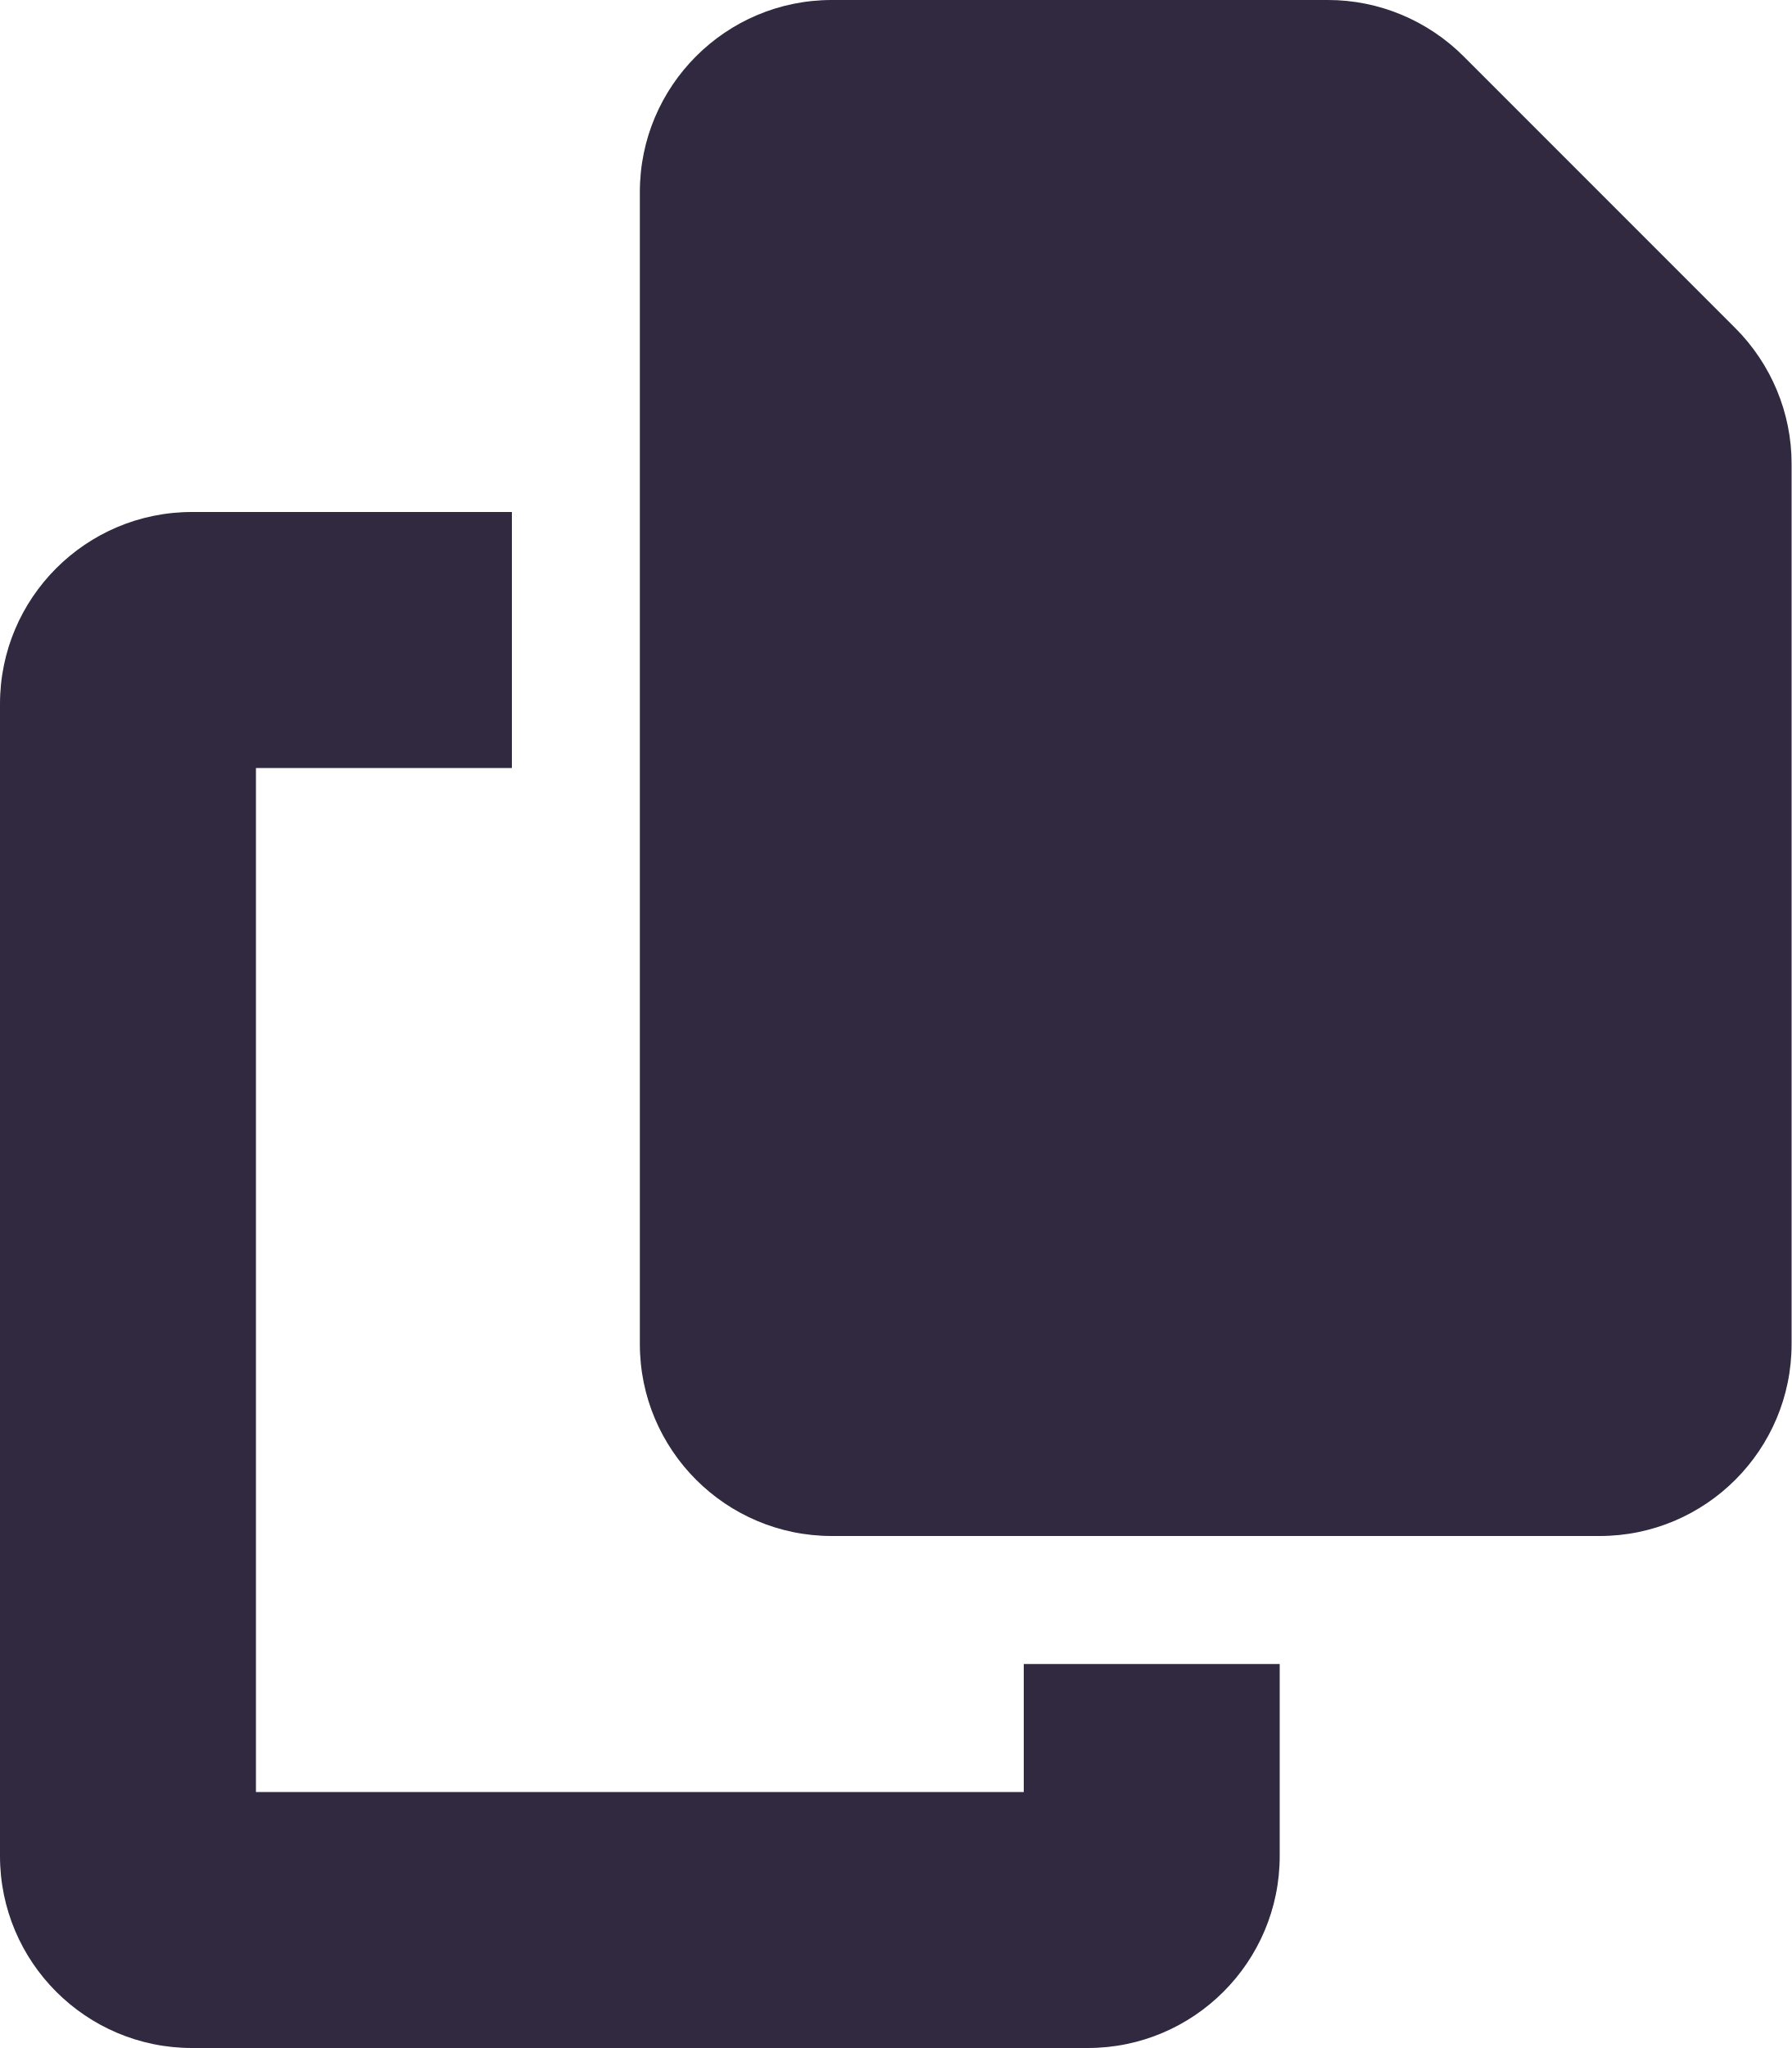
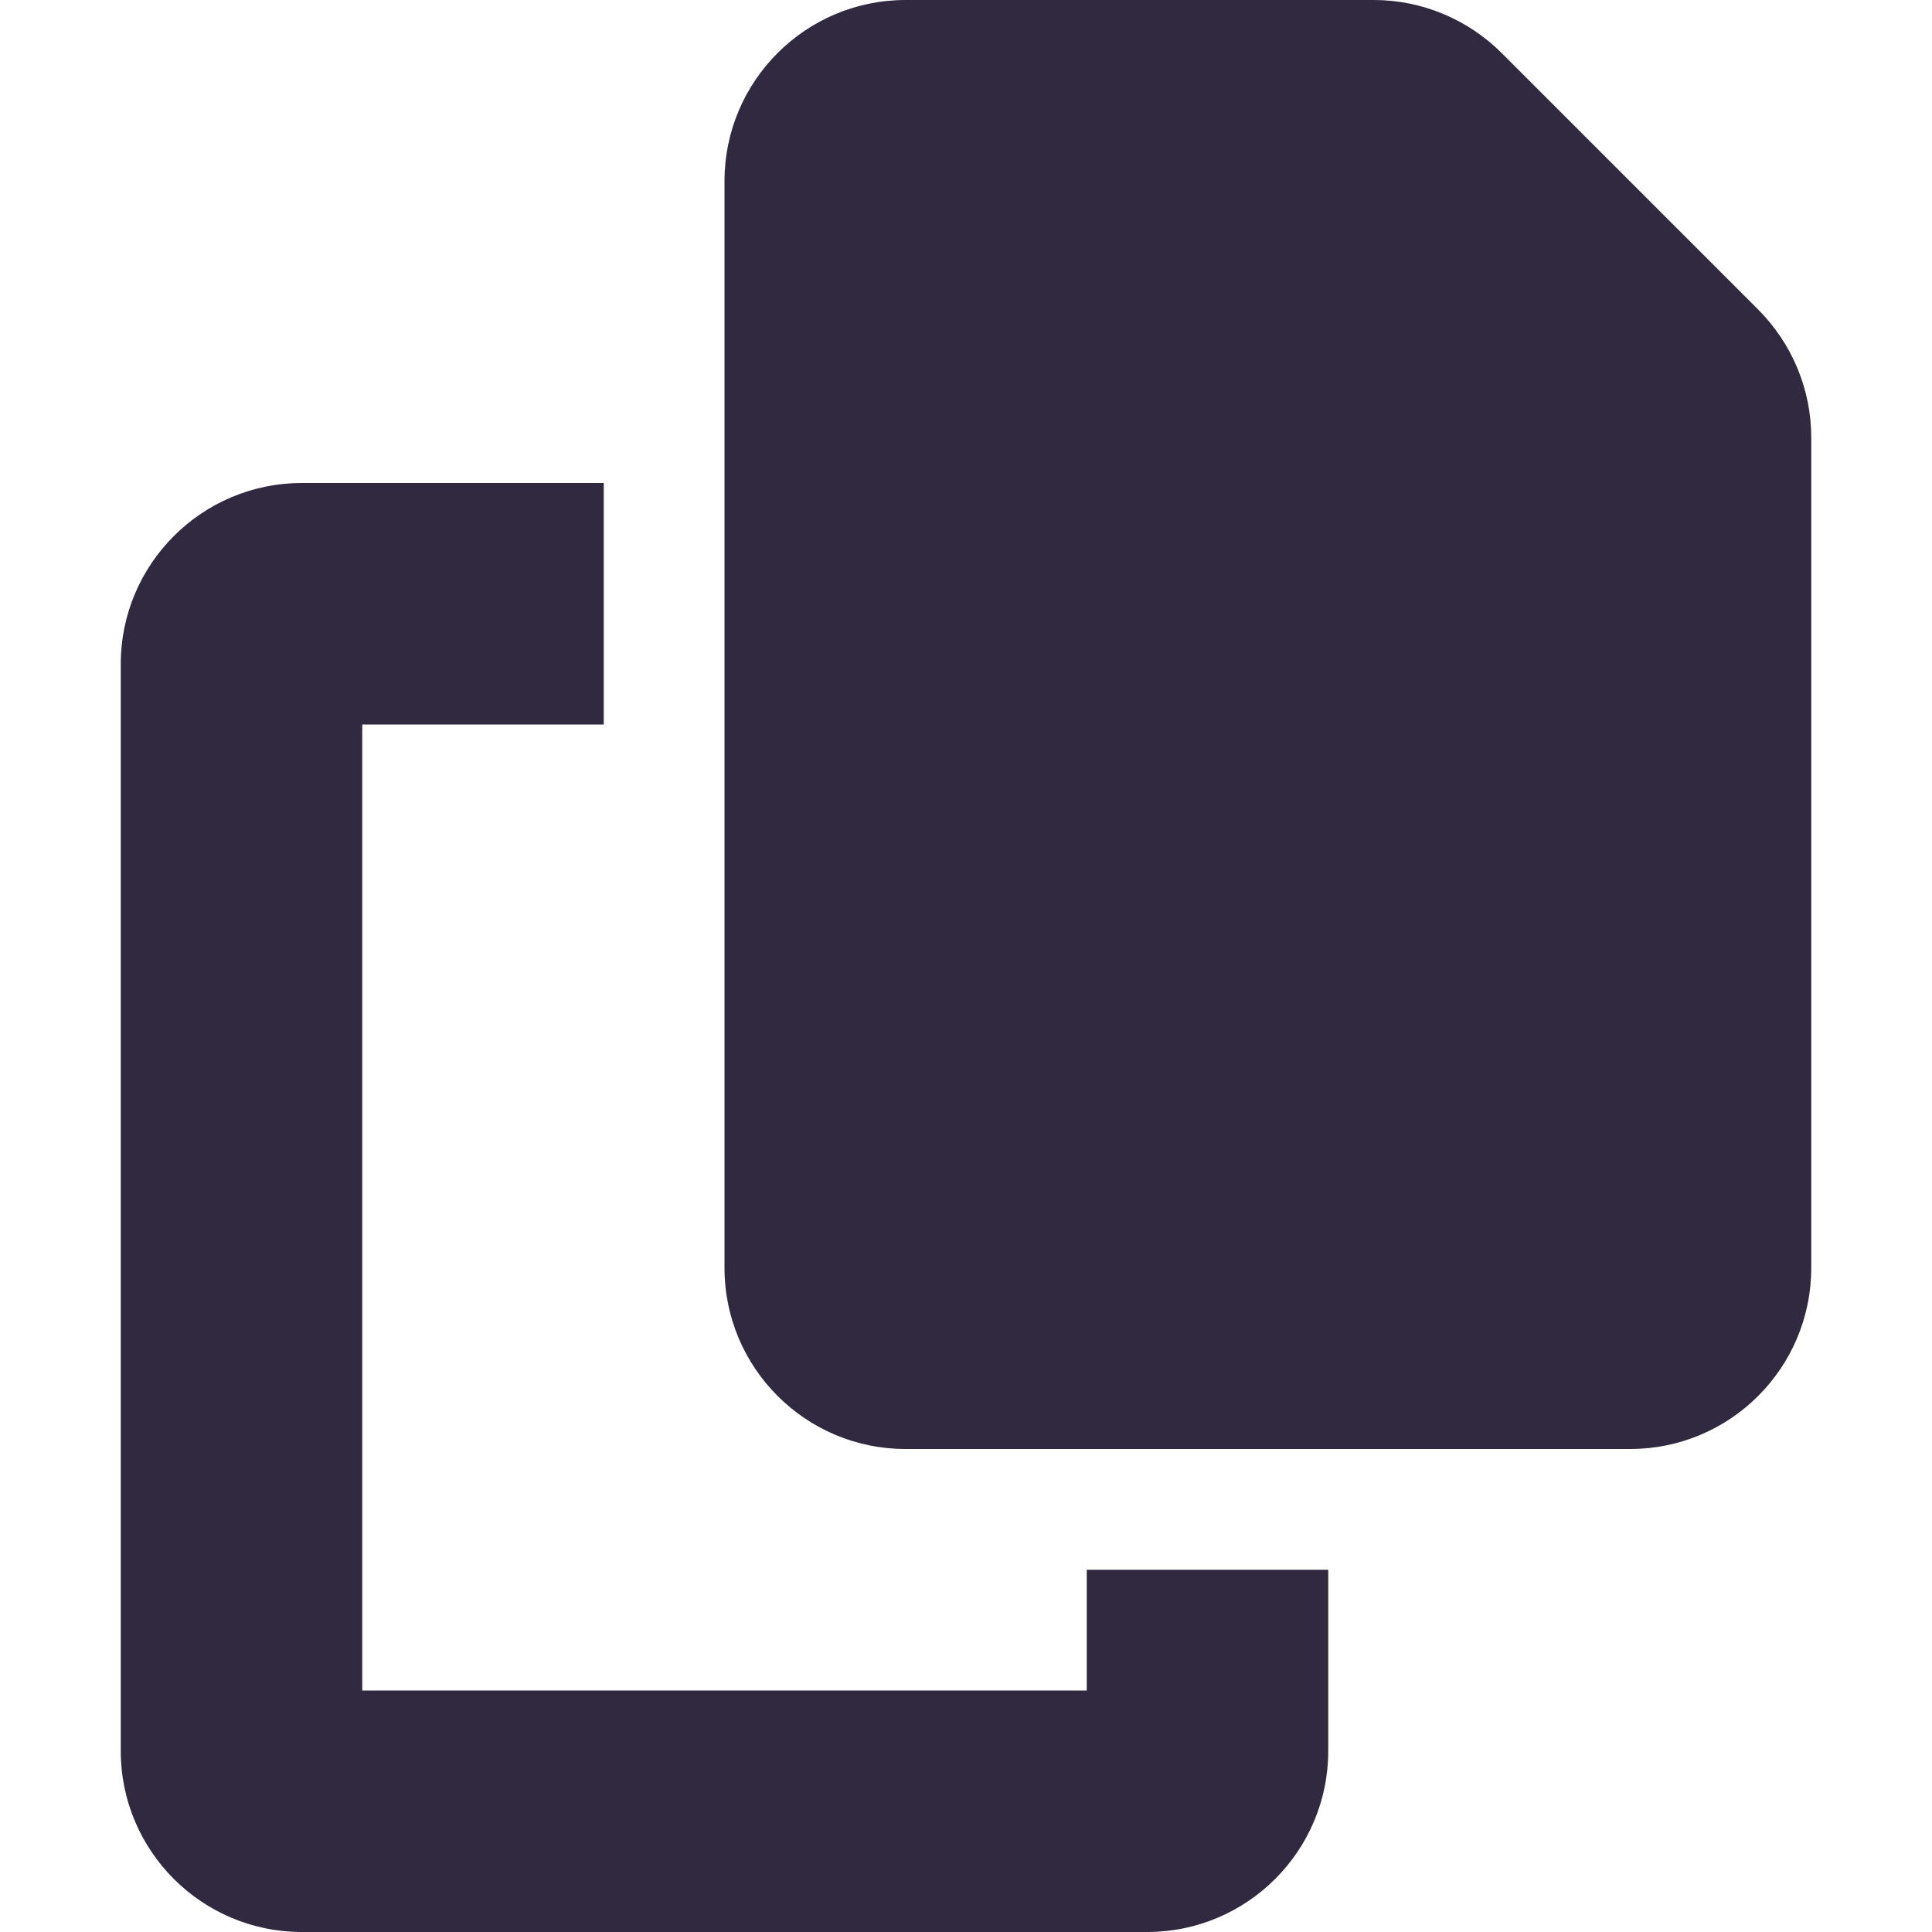
- <svg xmlns="http://www.w3.org/2000/svg" viewBox="0 0 448 512">
+ <svg xmlns="http://www.w3.org/2000/svg" width="38px" height="38px" viewBox="0 0 448 512">
  <path d="M208 0H332.1c12.7 0 24.9 5.1 33.9 14.1l67.9 67.9c9 9 14.1 21.2 14.1 33.9V336c0 26.5-21.5 48-48 48H208c-26.5 0-48-21.5-48-48V48c0-26.5 21.5-48 48-48zM48 128h80v64H64V448H256V416h64v48c0 26.5-21.5 48-48 48H48c-26.5 0-48-21.5-48-48V176c0-26.5 21.5-48 48-48z" fill="#302940" />
</svg>
